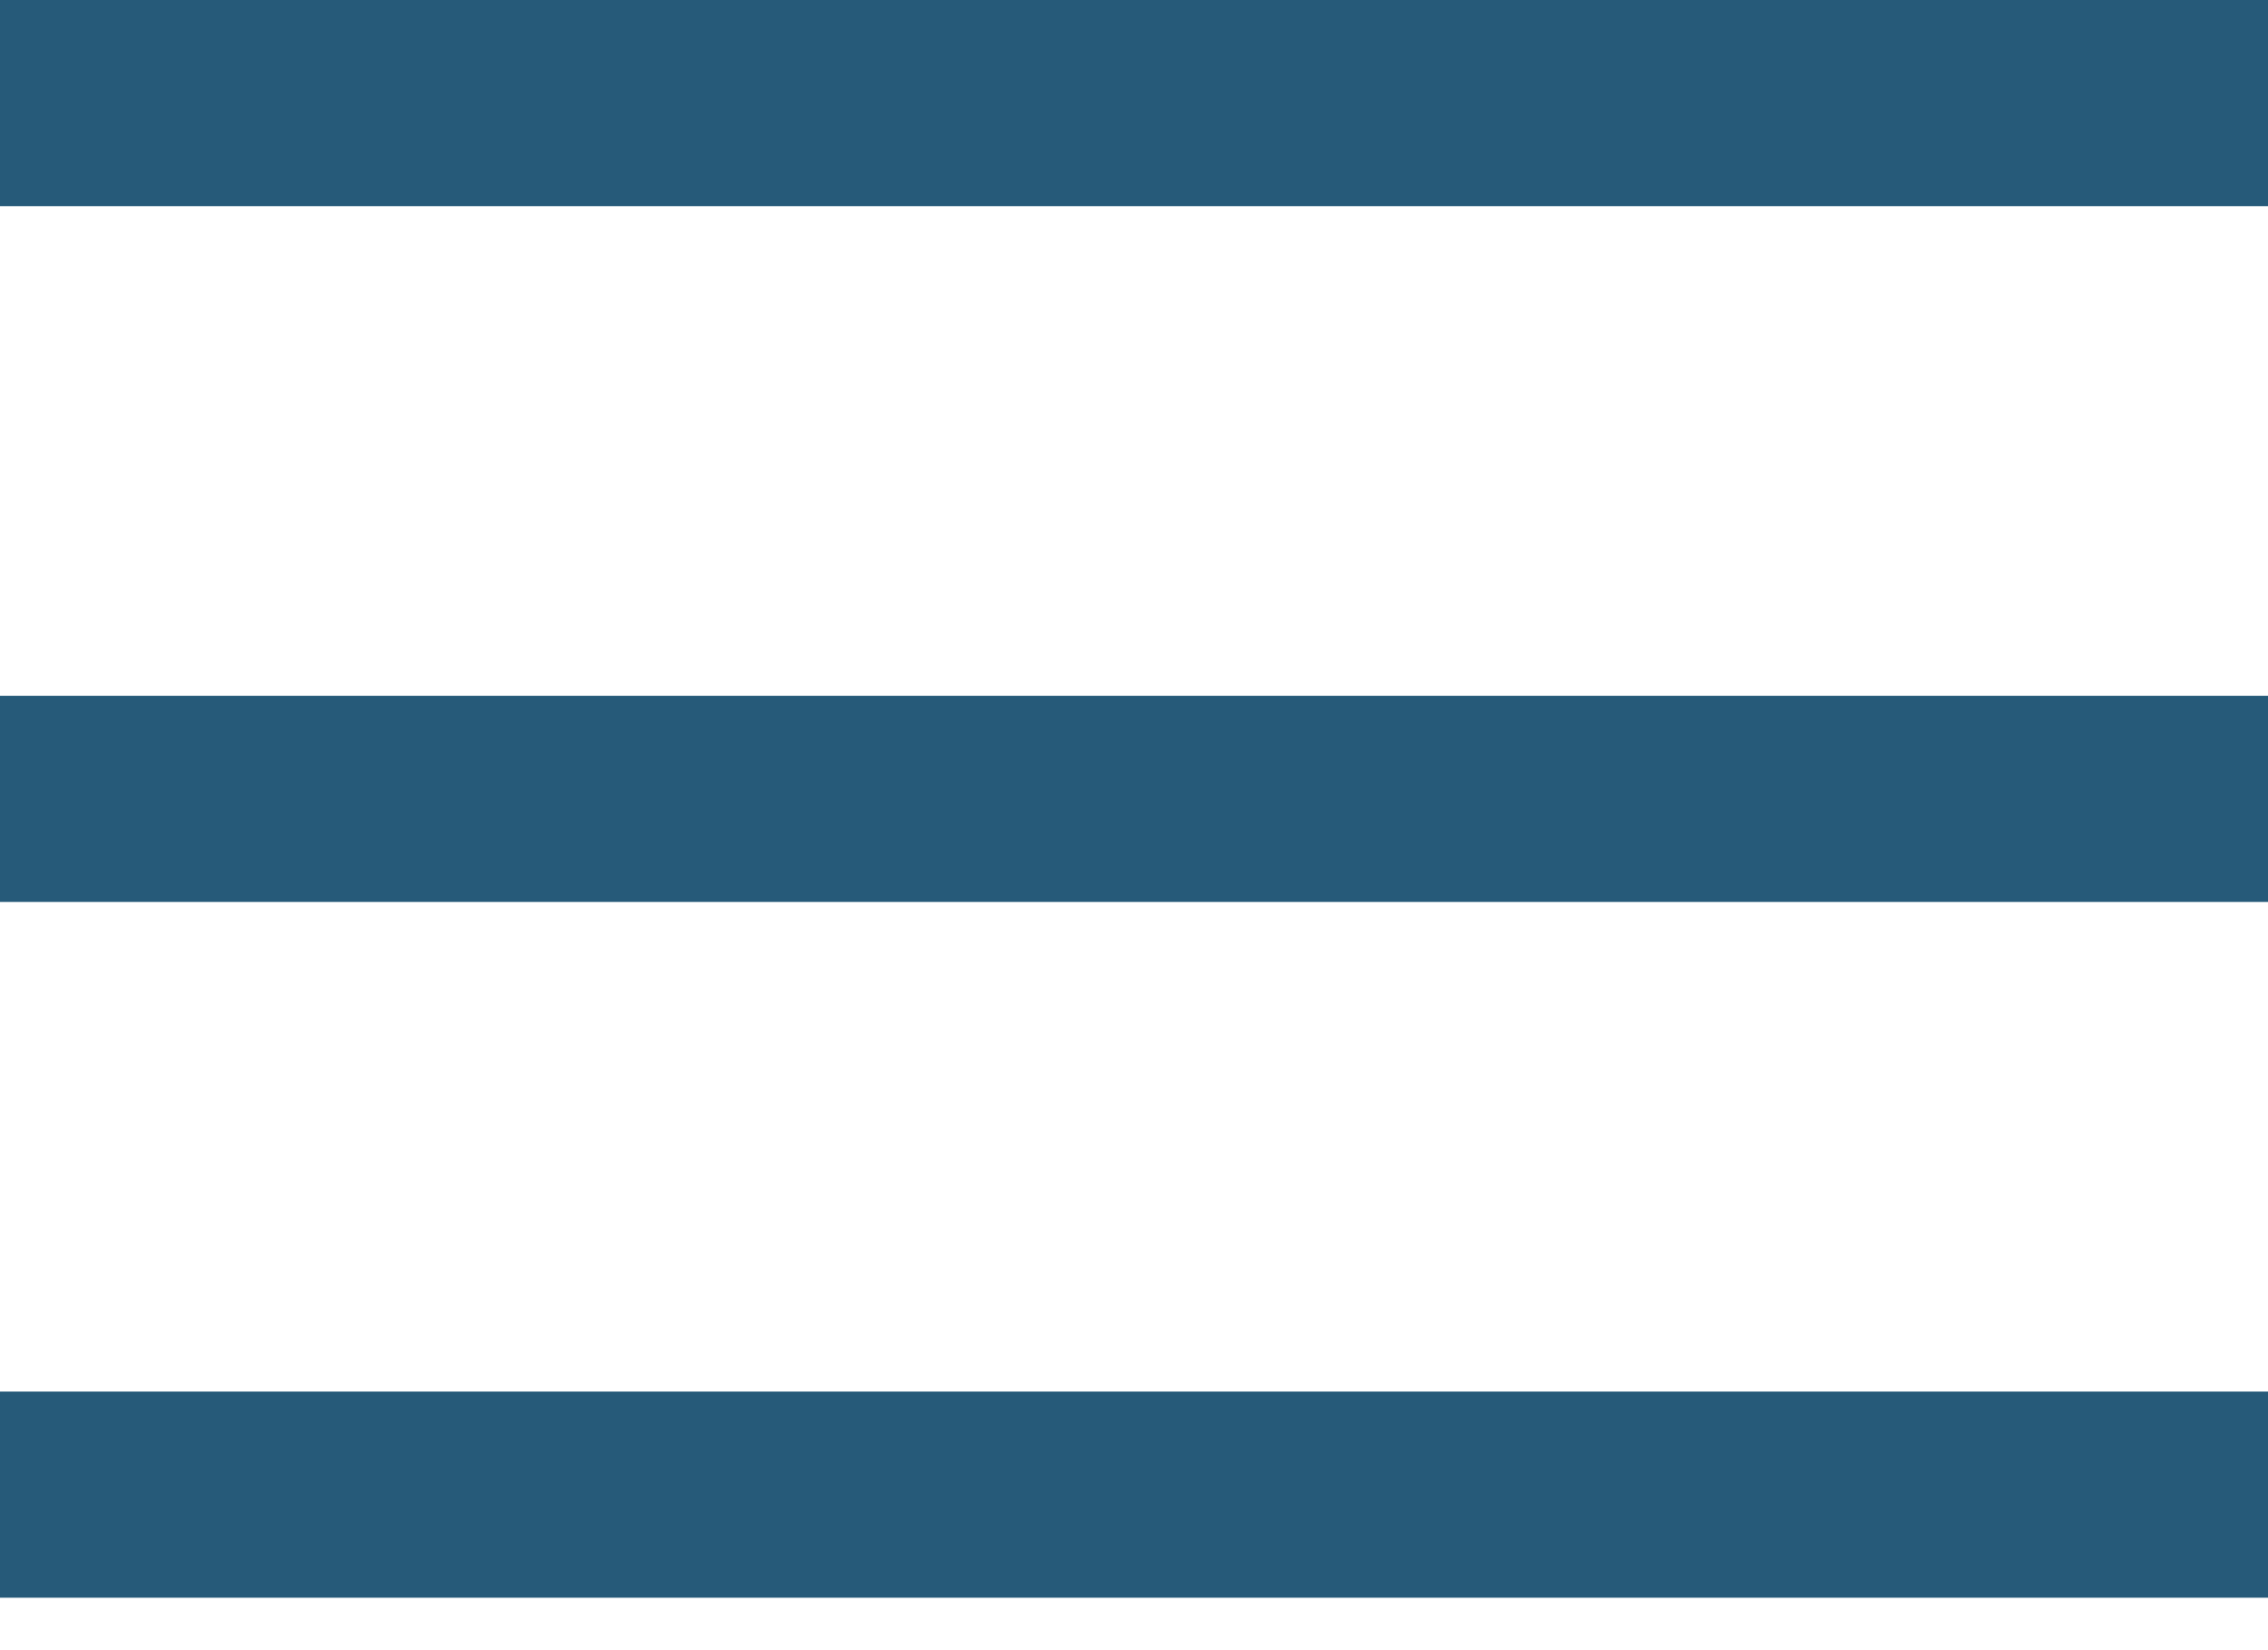
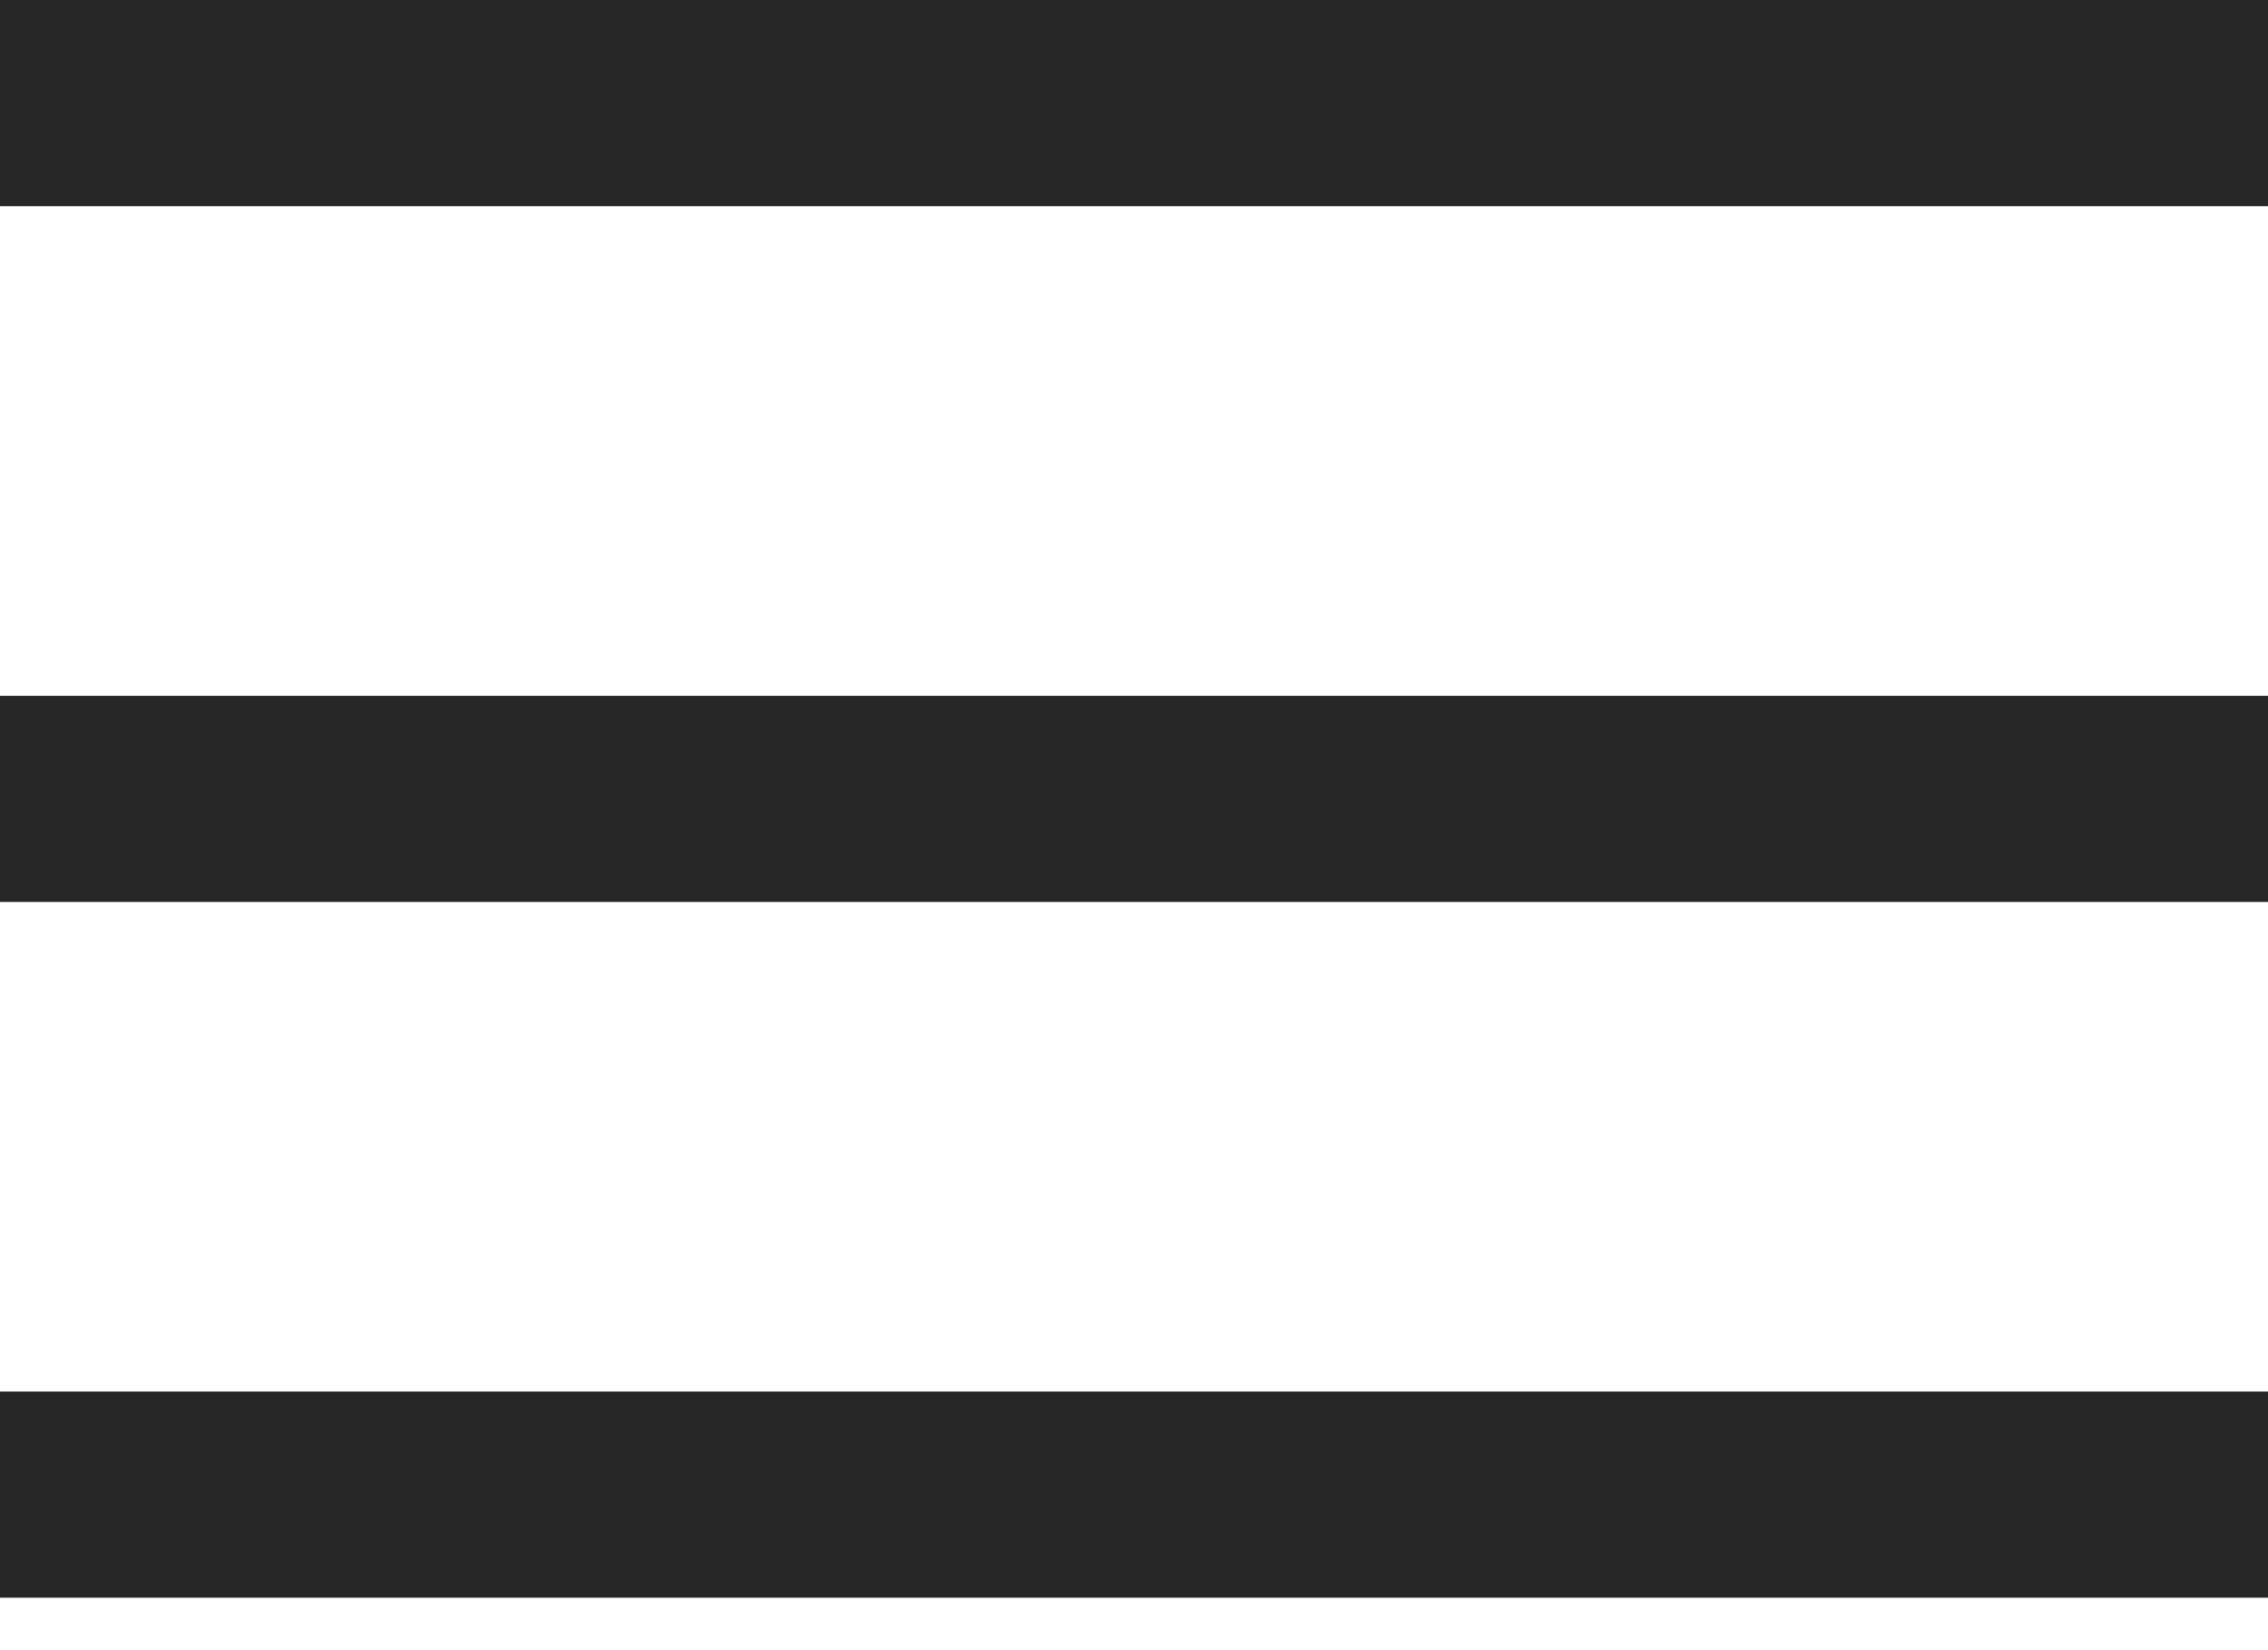
<svg xmlns="http://www.w3.org/2000/svg" width="22" height="16" viewBox="0 0 22 16" fill="none">
-   <rect width="22" height="2" fill="#265A79" />
-   <rect y="6.75" width="22" height="2" fill="#265A79" />
-   <rect y="13.5" width="22" height="2" fill="#265A79" />
+   <rect width="22" height="2" fill="#272727" />
+   <rect y="6.75" width="22" height="2" fill="#272727" />
+   <rect y="13.5" width="22" height="2" fill="#272727" />
</svg>
